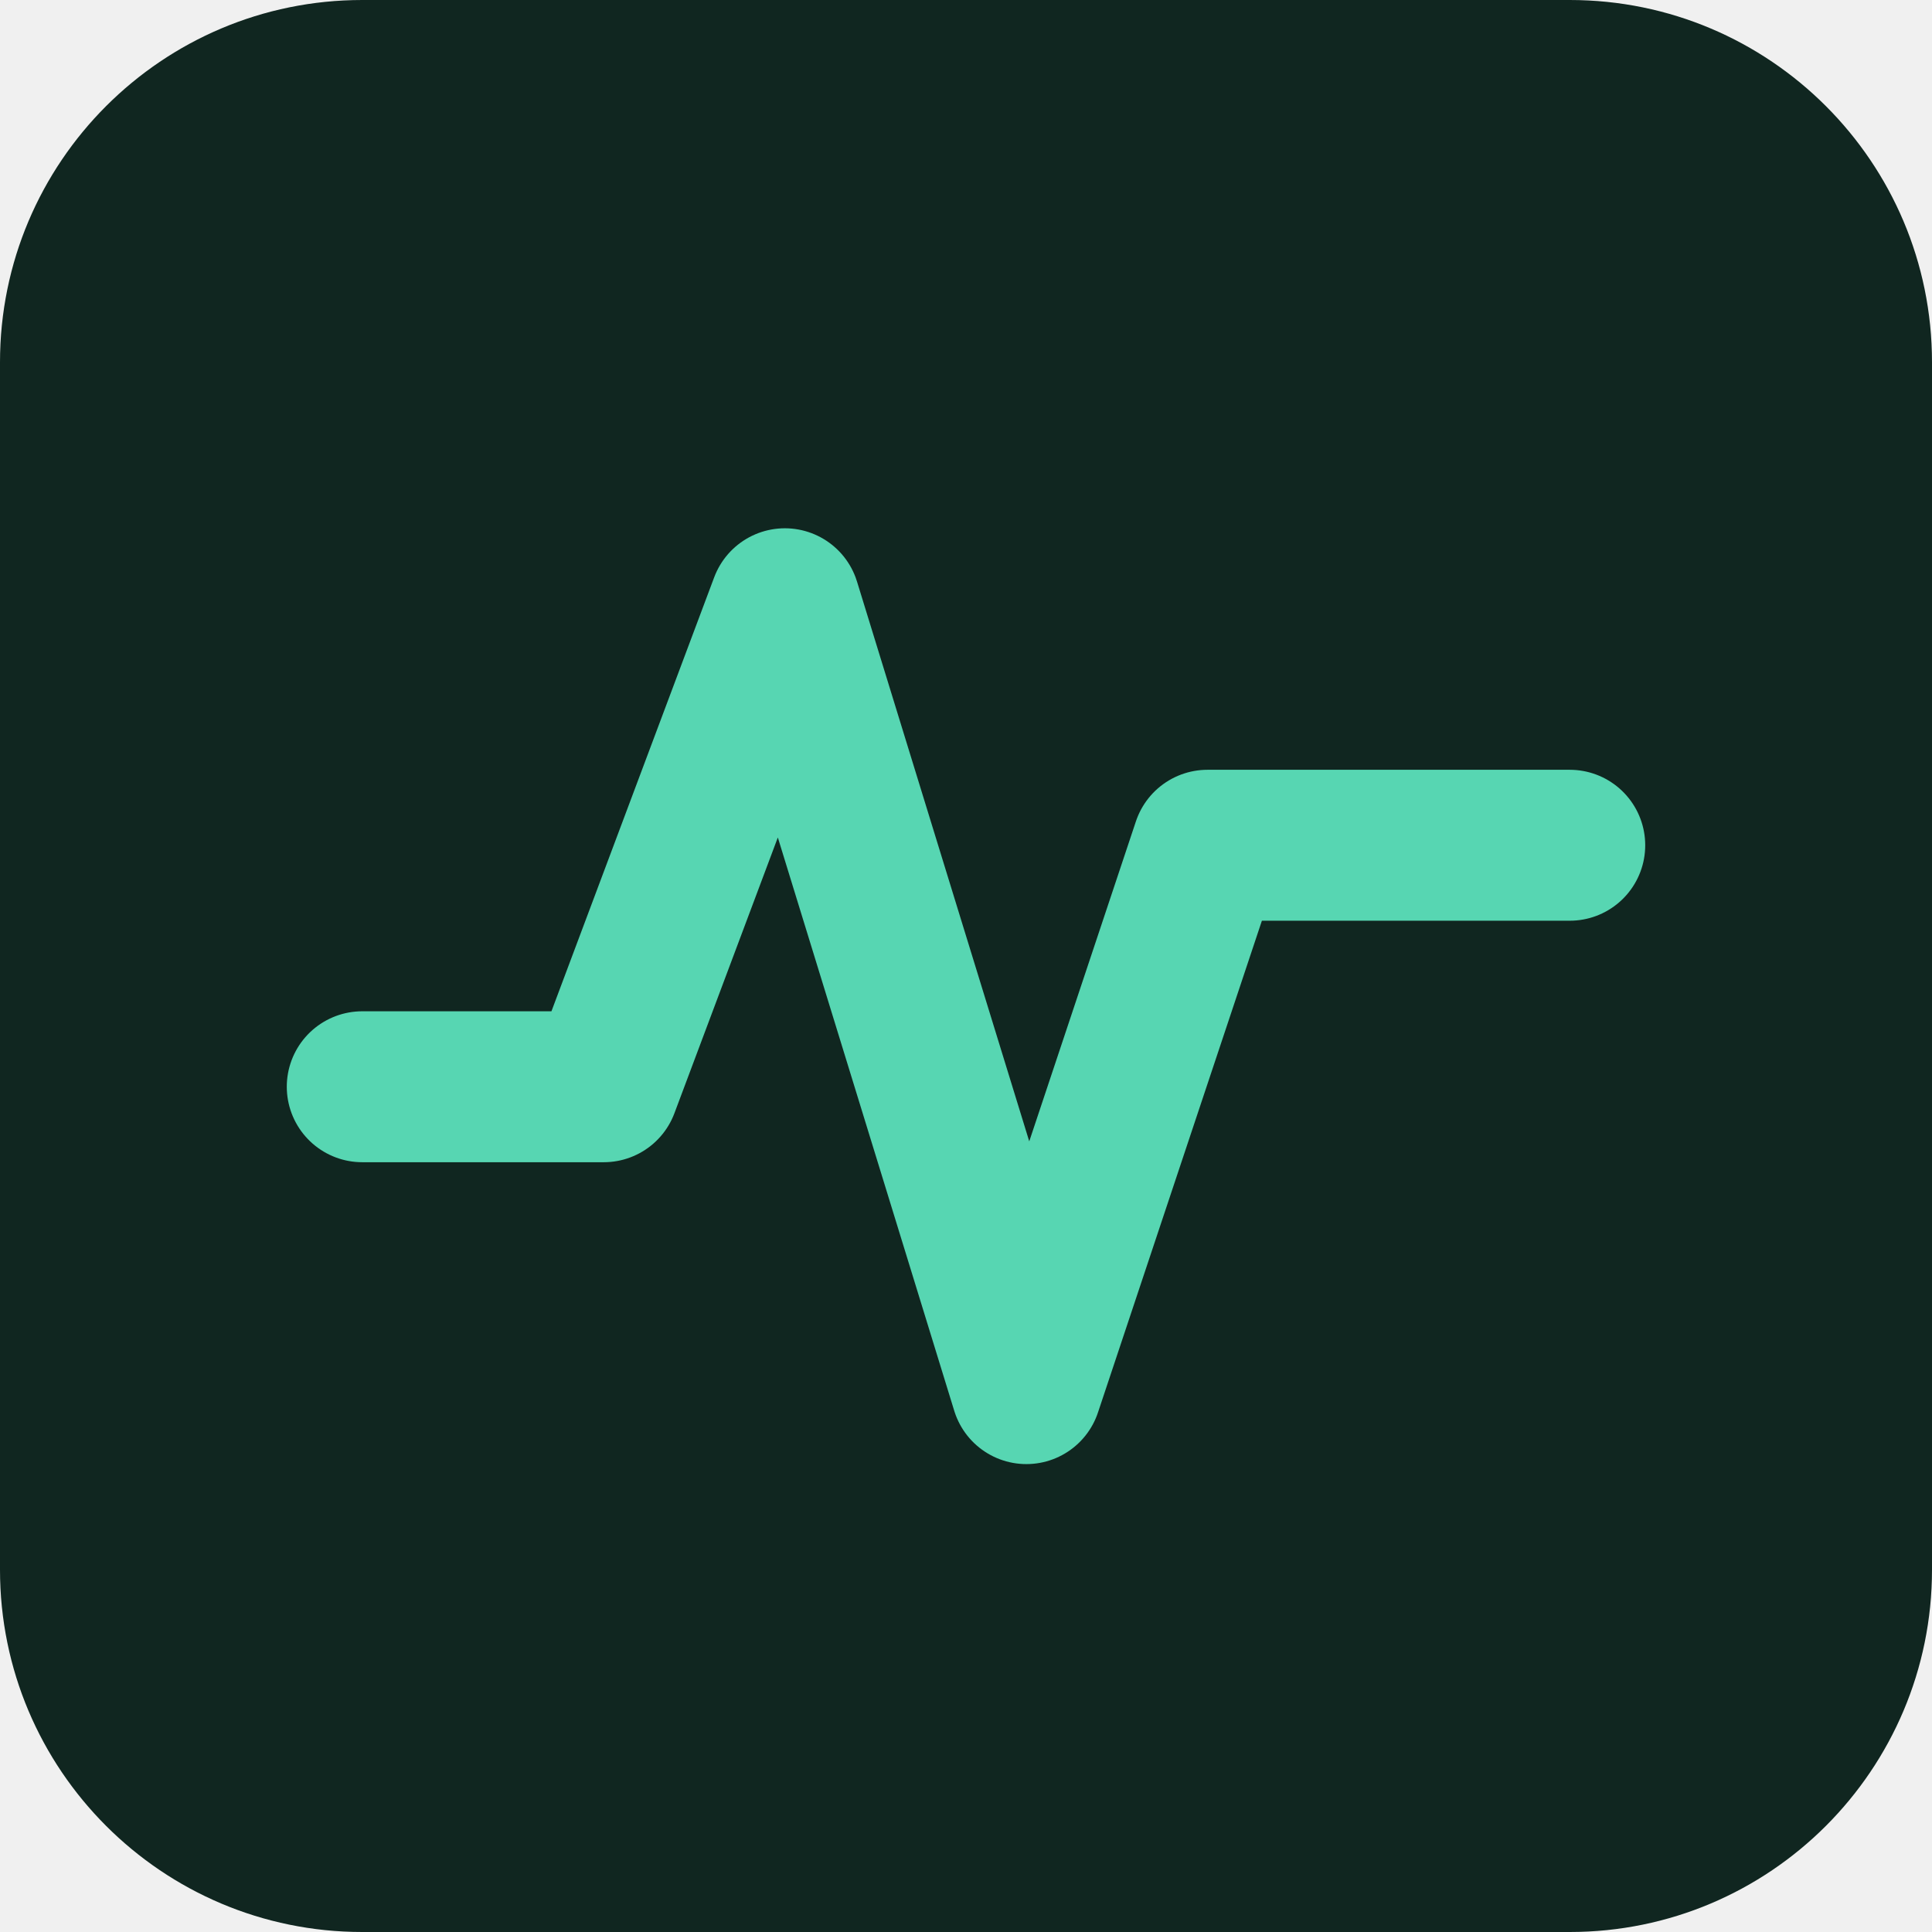
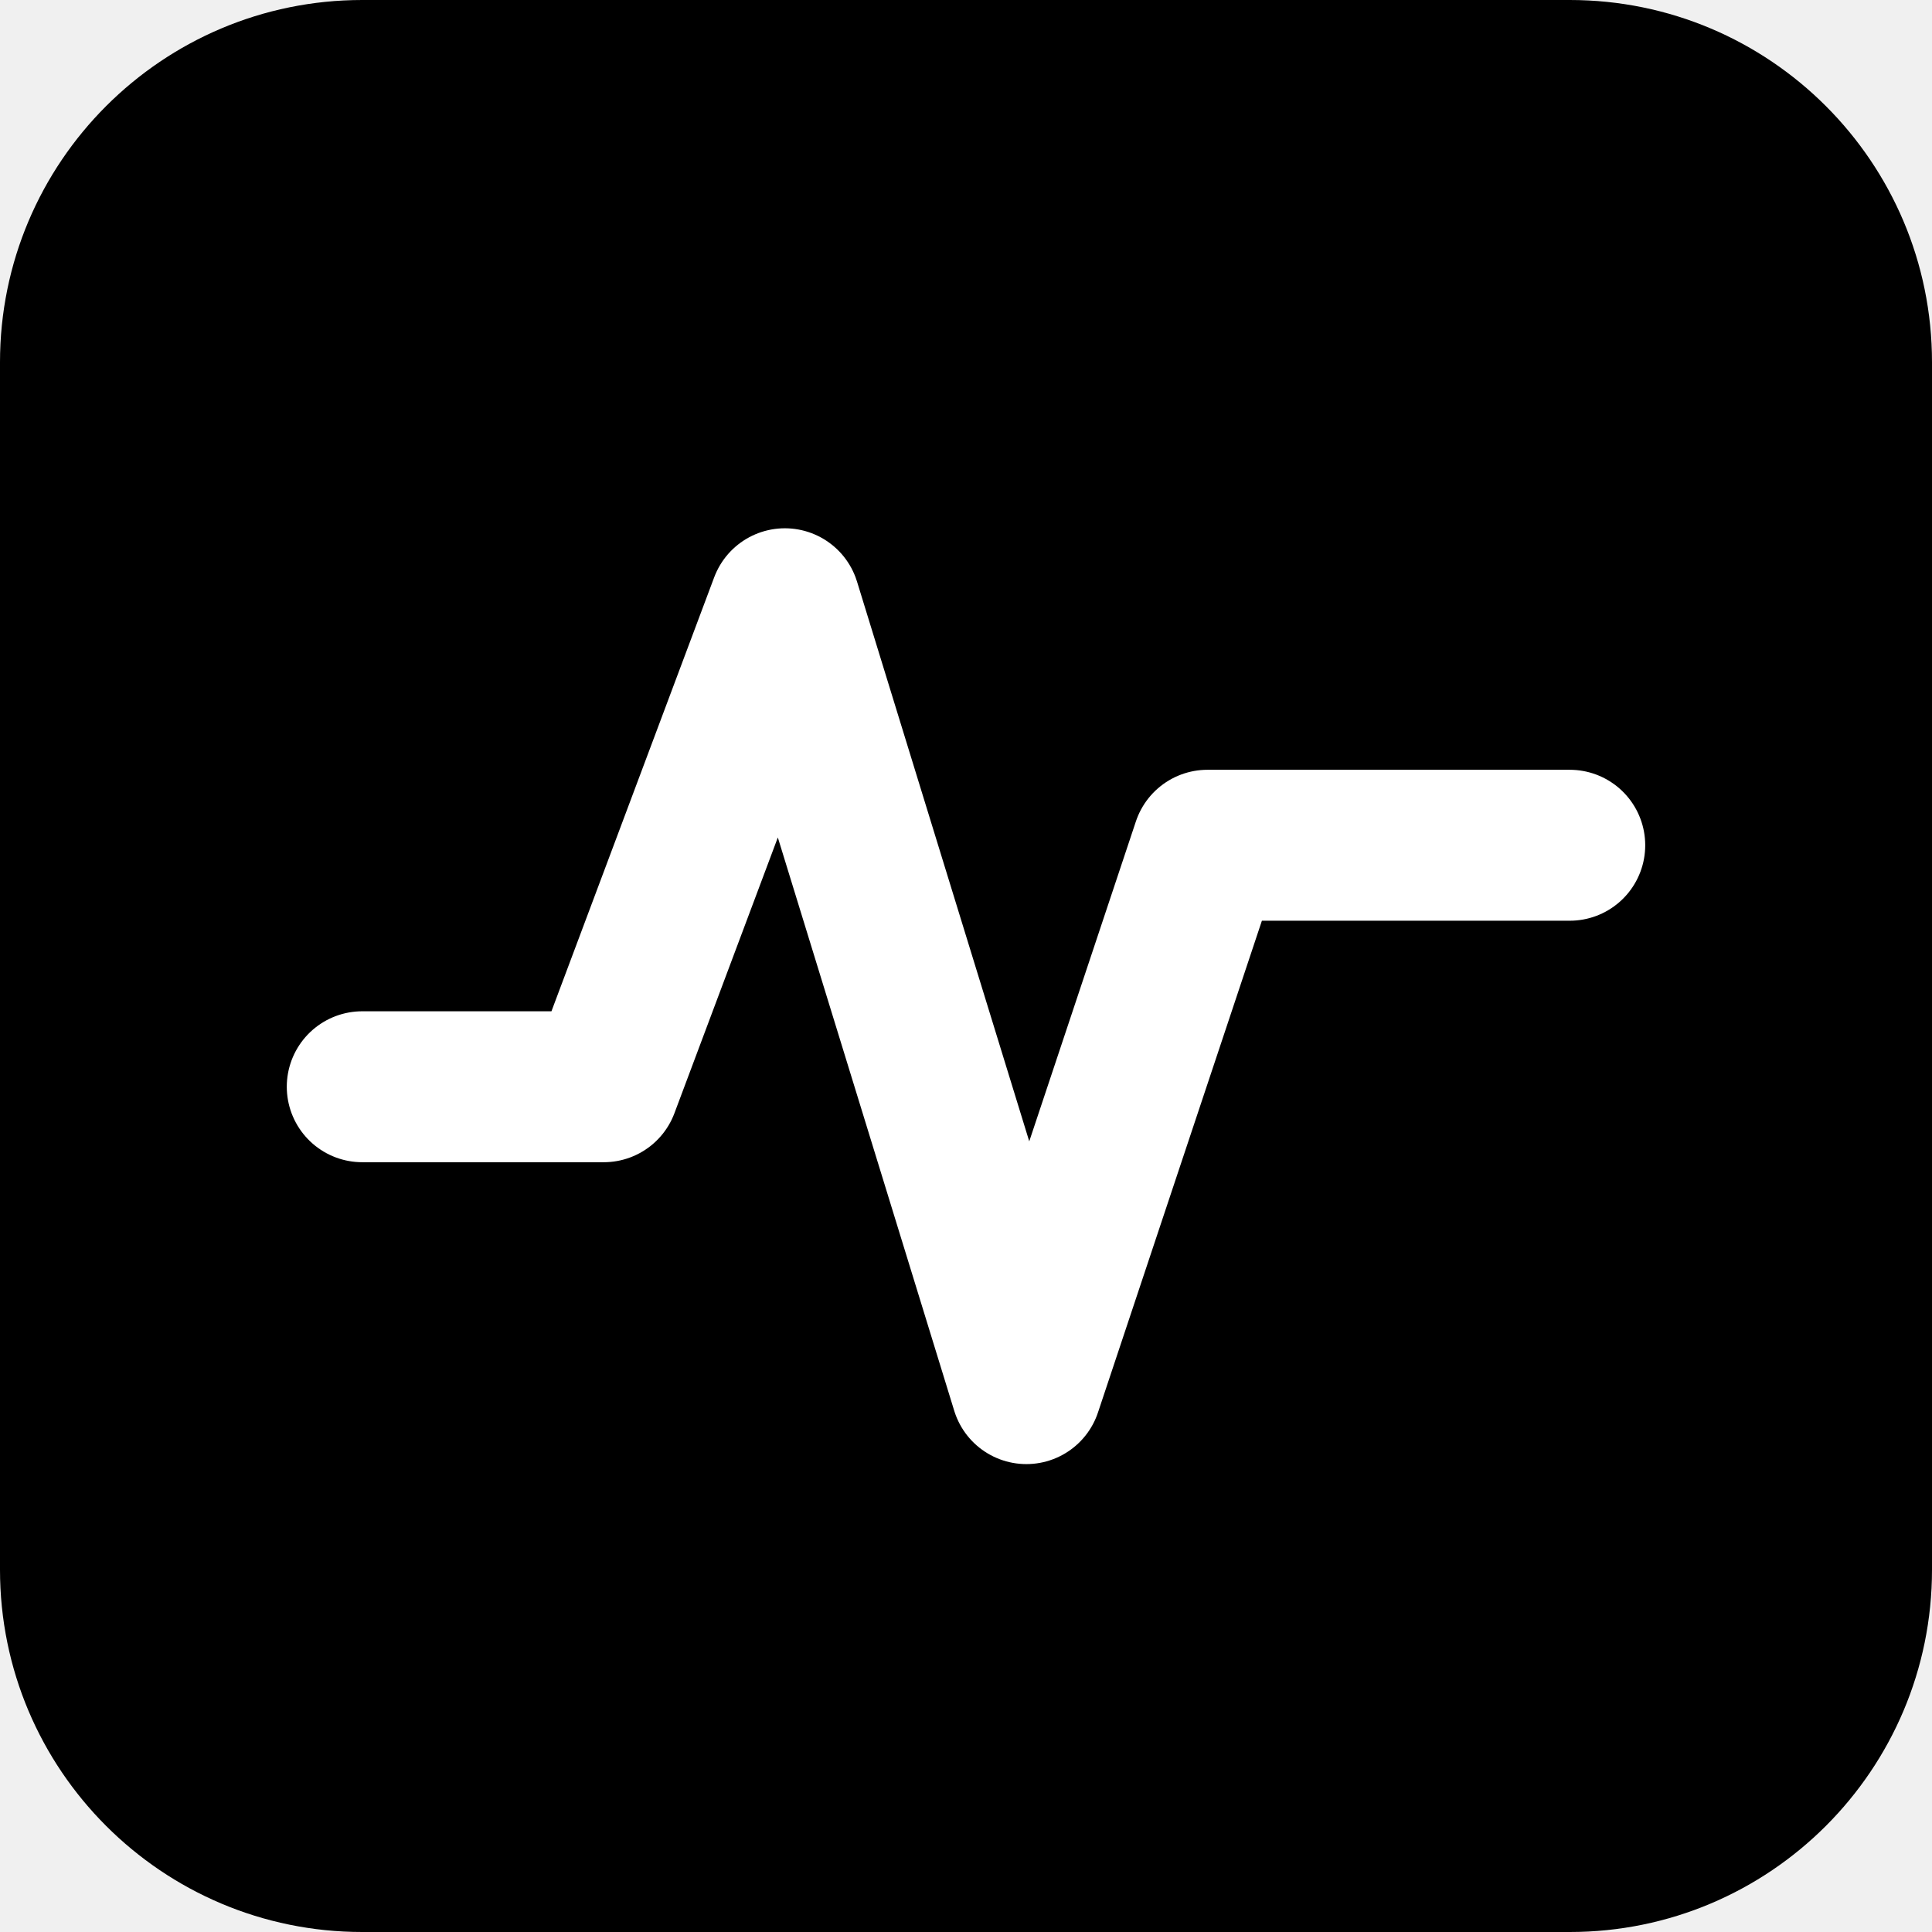
<svg xmlns="http://www.w3.org/2000/svg" viewBox="0 0 32 32">
-   <rect width="32" height="32" rx="6" fill="#102620" />
-   <path d="M6 18h4l3-8 4 13 3-9h6" fill="none" stroke="#57d6b2" stroke-linecap="round" stroke-linejoin="round" stroke-width="2.5" />
+   <rect width="32" height="32" rx="6" fill="#000000" />
+   <path d="M6 18h4l3-8 4 13 3-9h6" fill="none" stroke="#ffffff" stroke-linecap="round" stroke-linejoin="round" stroke-width="2.5" />
</svg>
